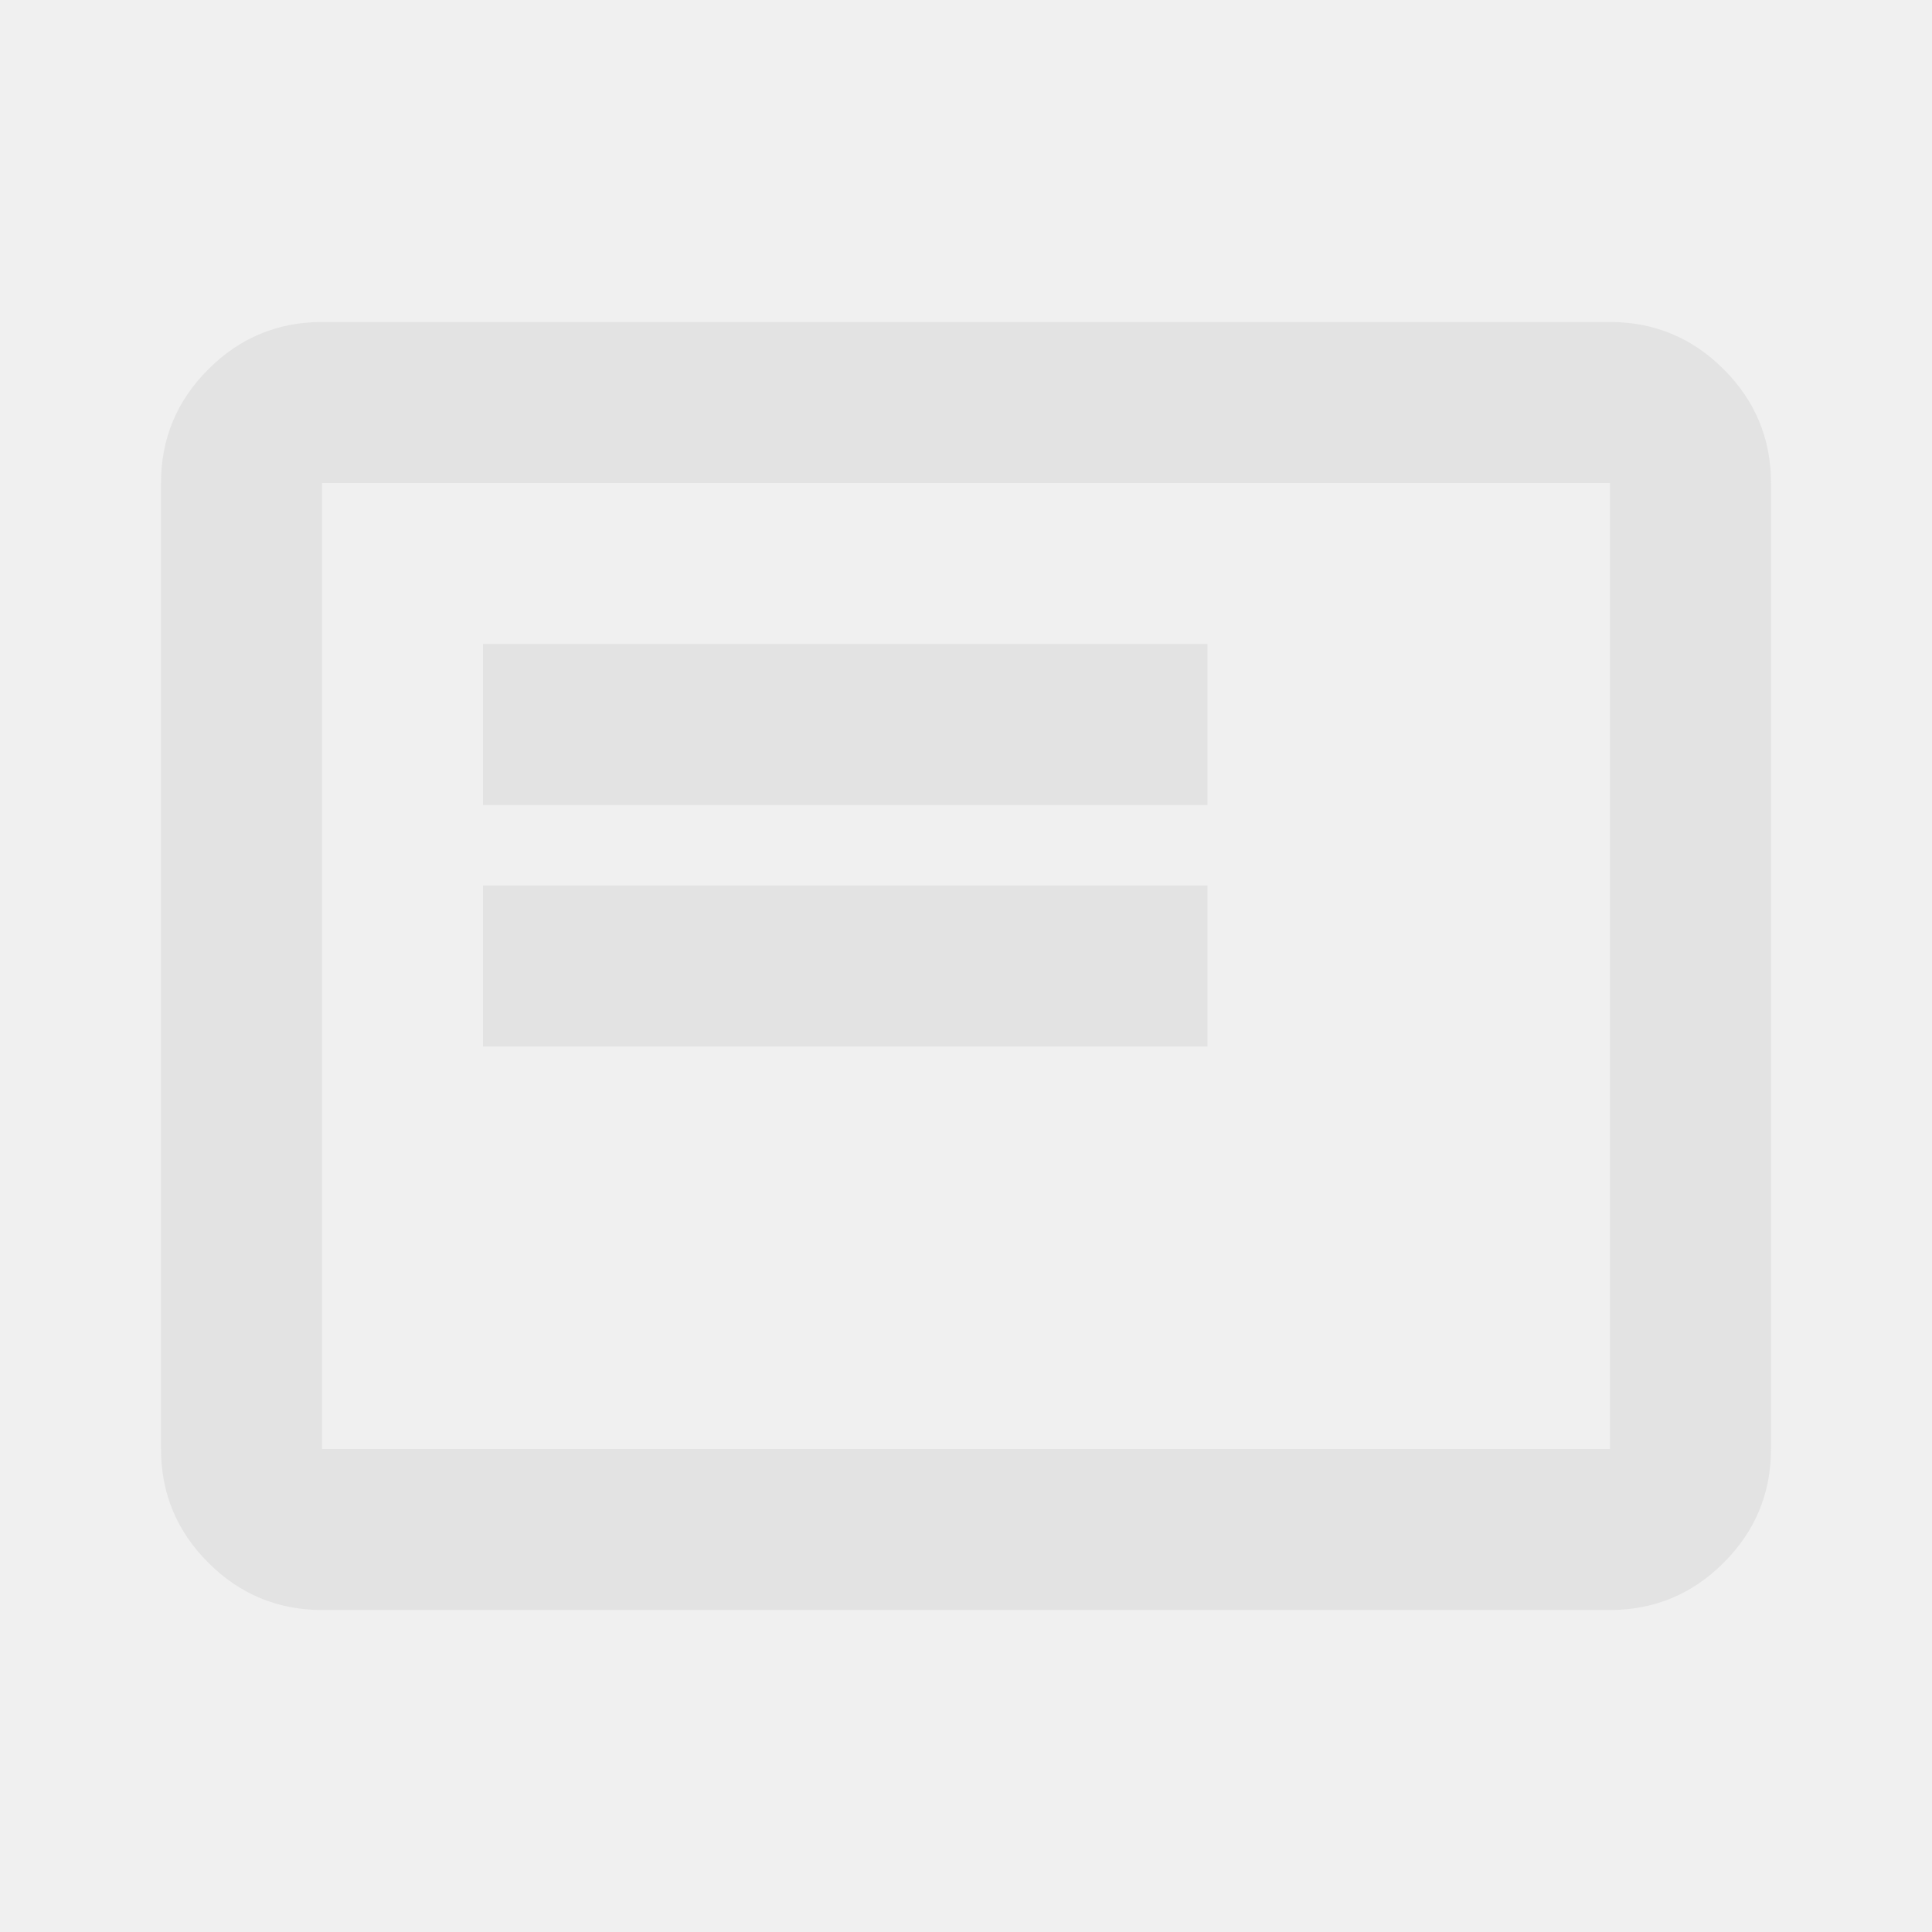
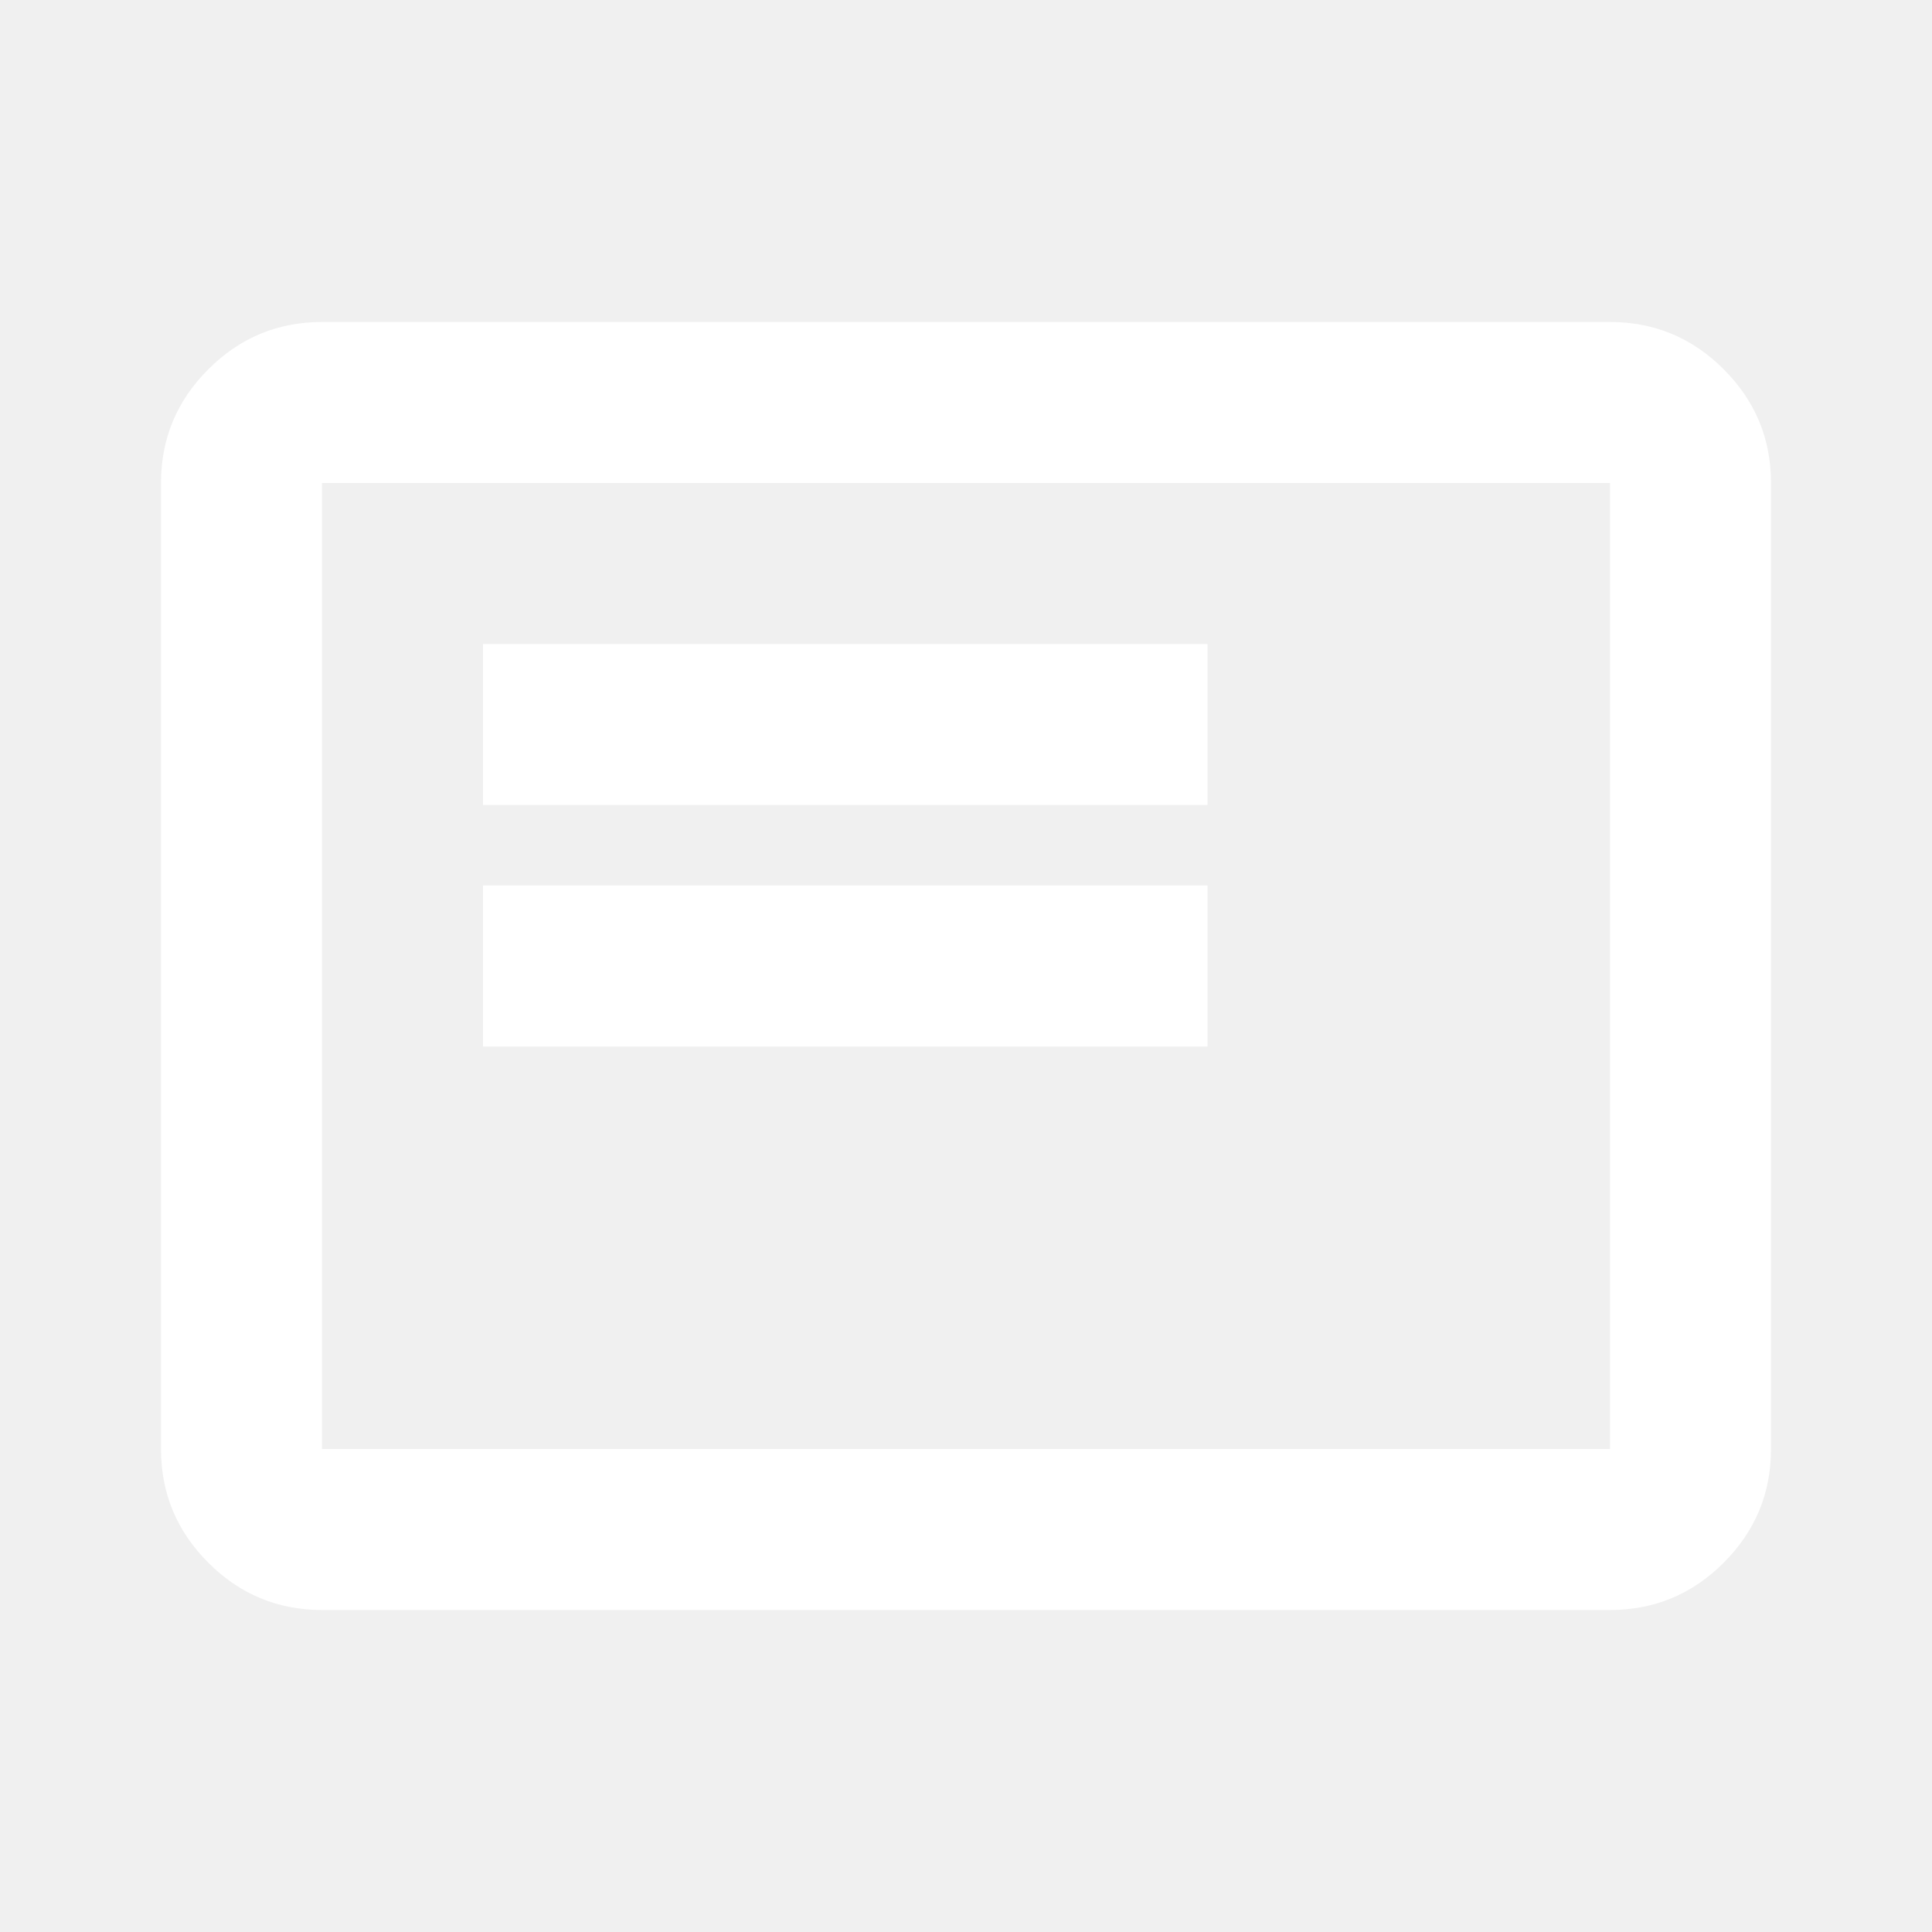
- <svg xmlns="http://www.w3.org/2000/svg" height="24px" viewBox="0 -960 960 960" width="24px" fill="#e3e3e3">
+ <svg xmlns="http://www.w3.org/2000/svg" height="24px" viewBox="0 -960 960 960" width="24px" fill="#FFFFFF">
  <path d="M240-440h360v-80H240v80Zm0-120h360v-80H240v80Zm-80 400q-33 0-56.5-23.5T80-240v-480q0-33 23.5-56.5T160-800h640q33 0 56.5 23.5T880-720v480q0 33-23.5 56.5T800-160H160Zm0-80h640v-480H160v480Zm0 0v-480 480Z" />
</svg>
